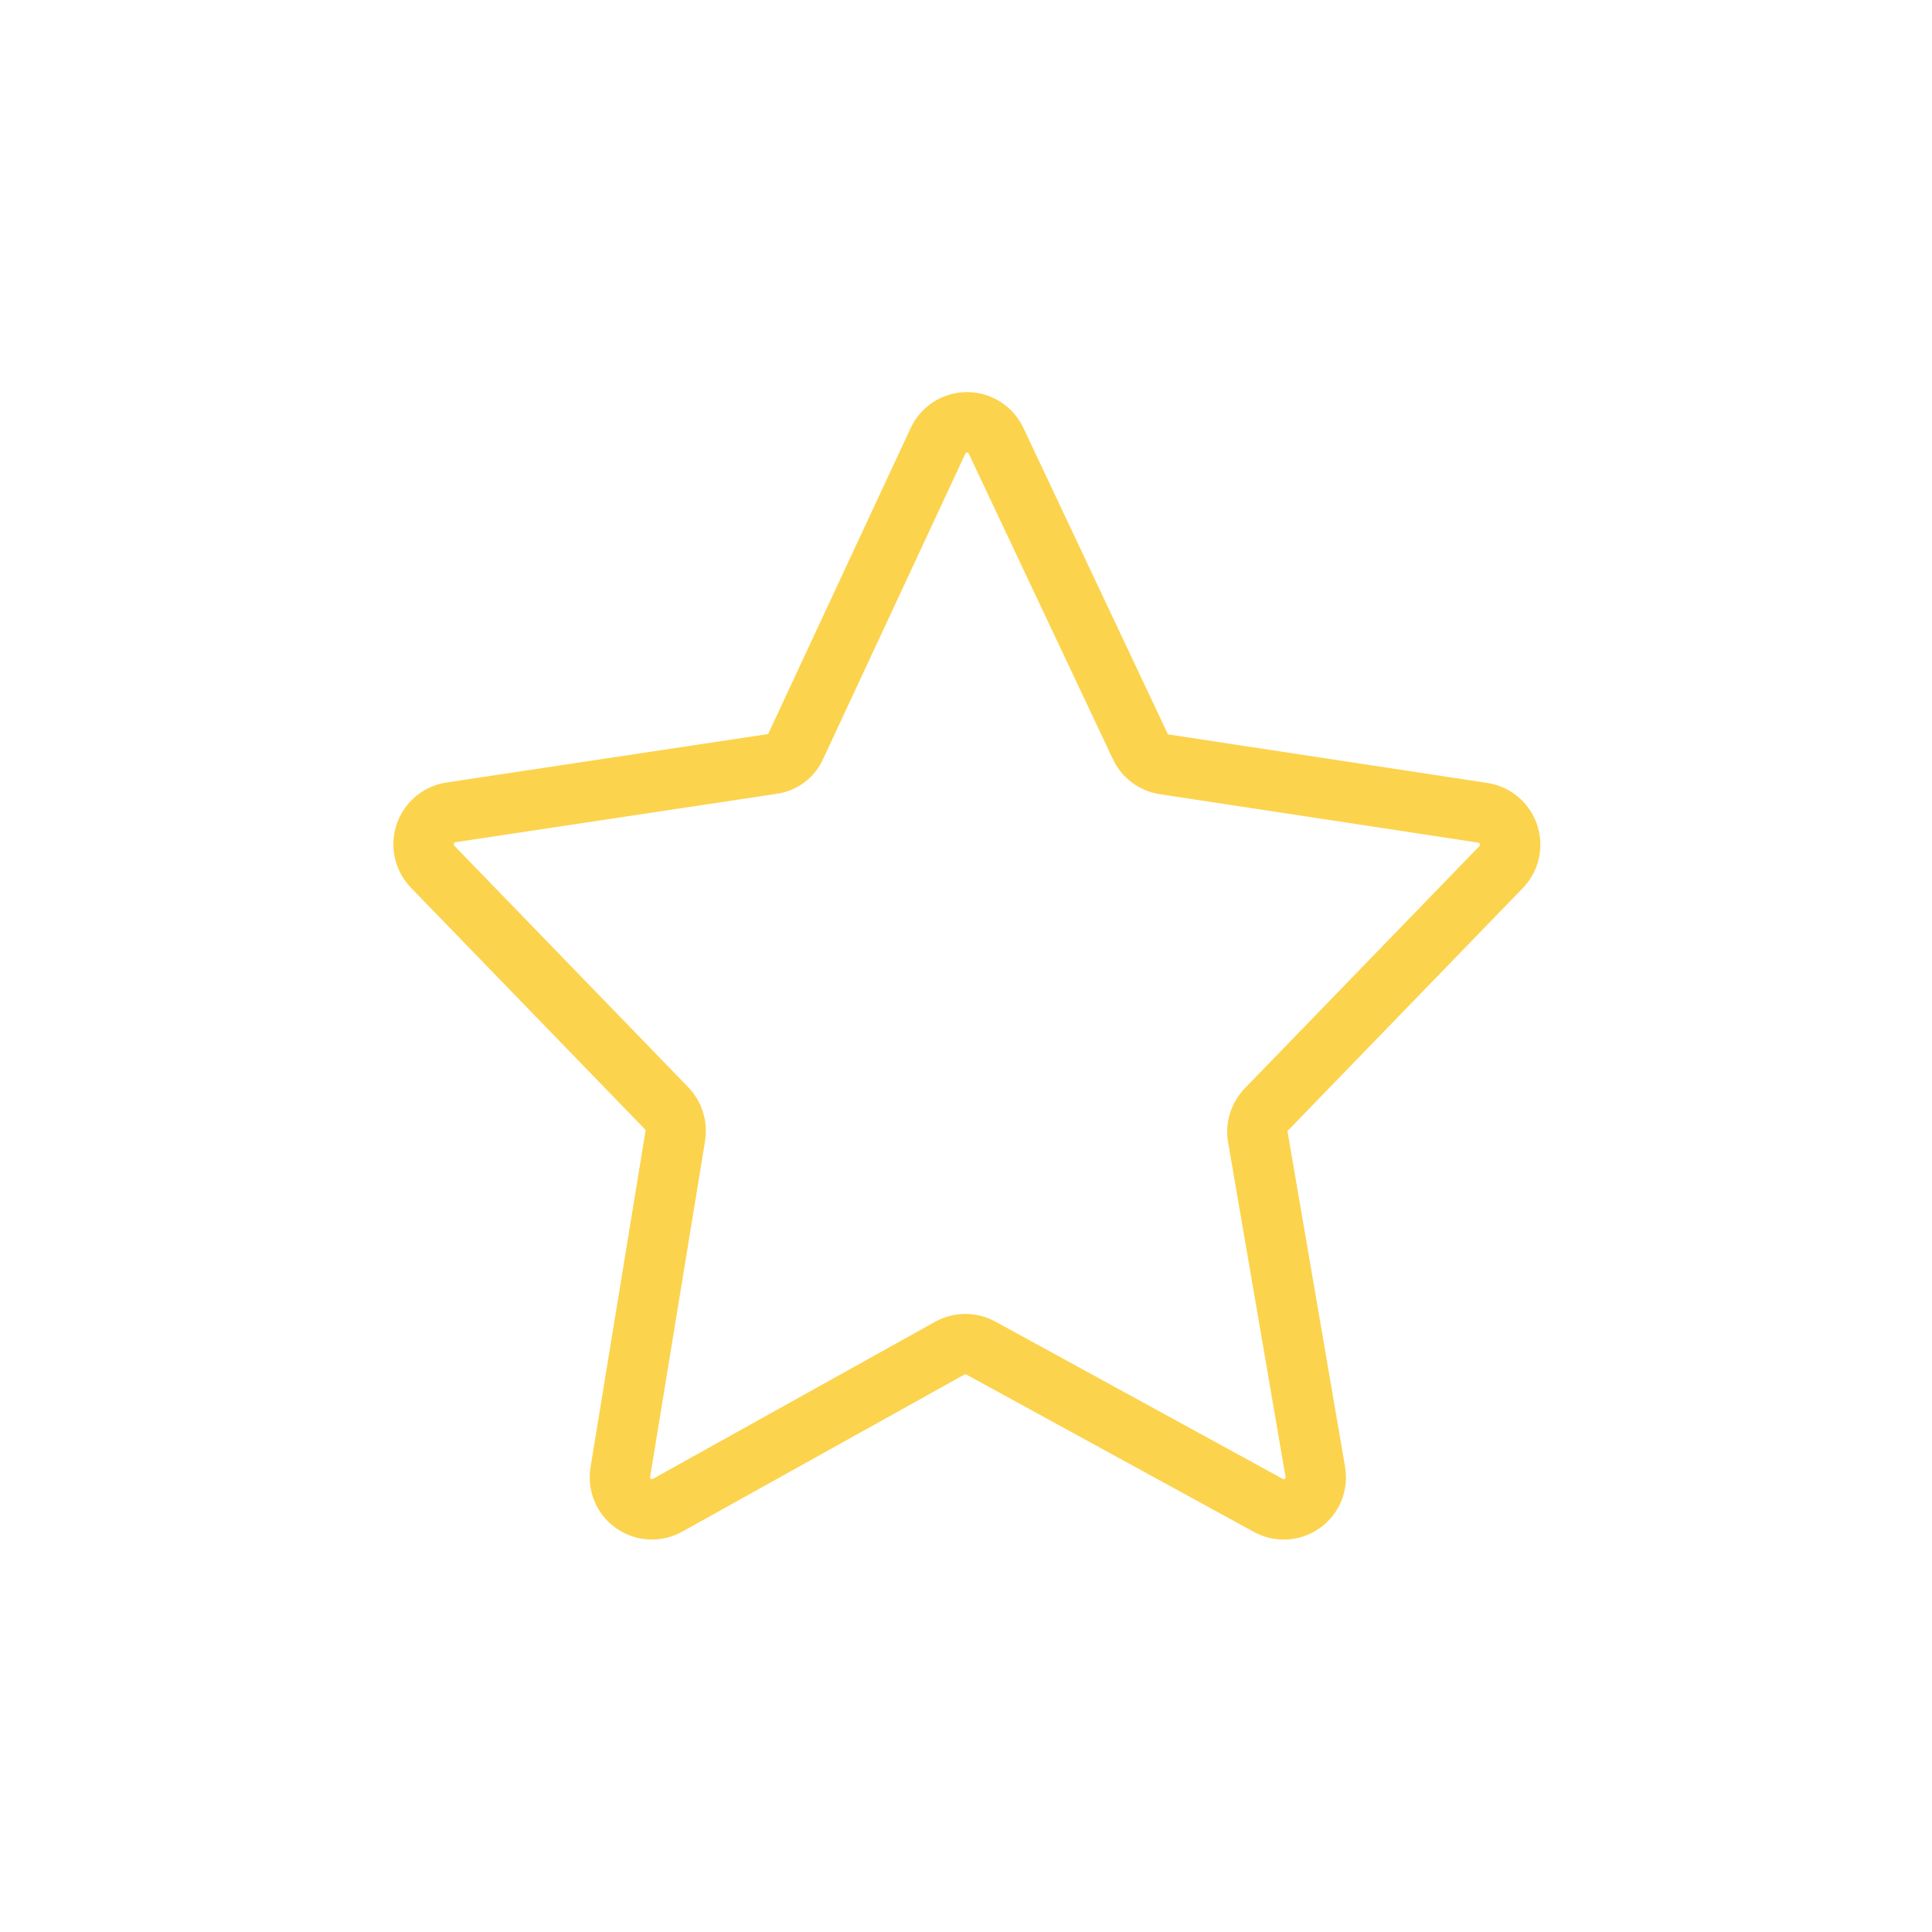
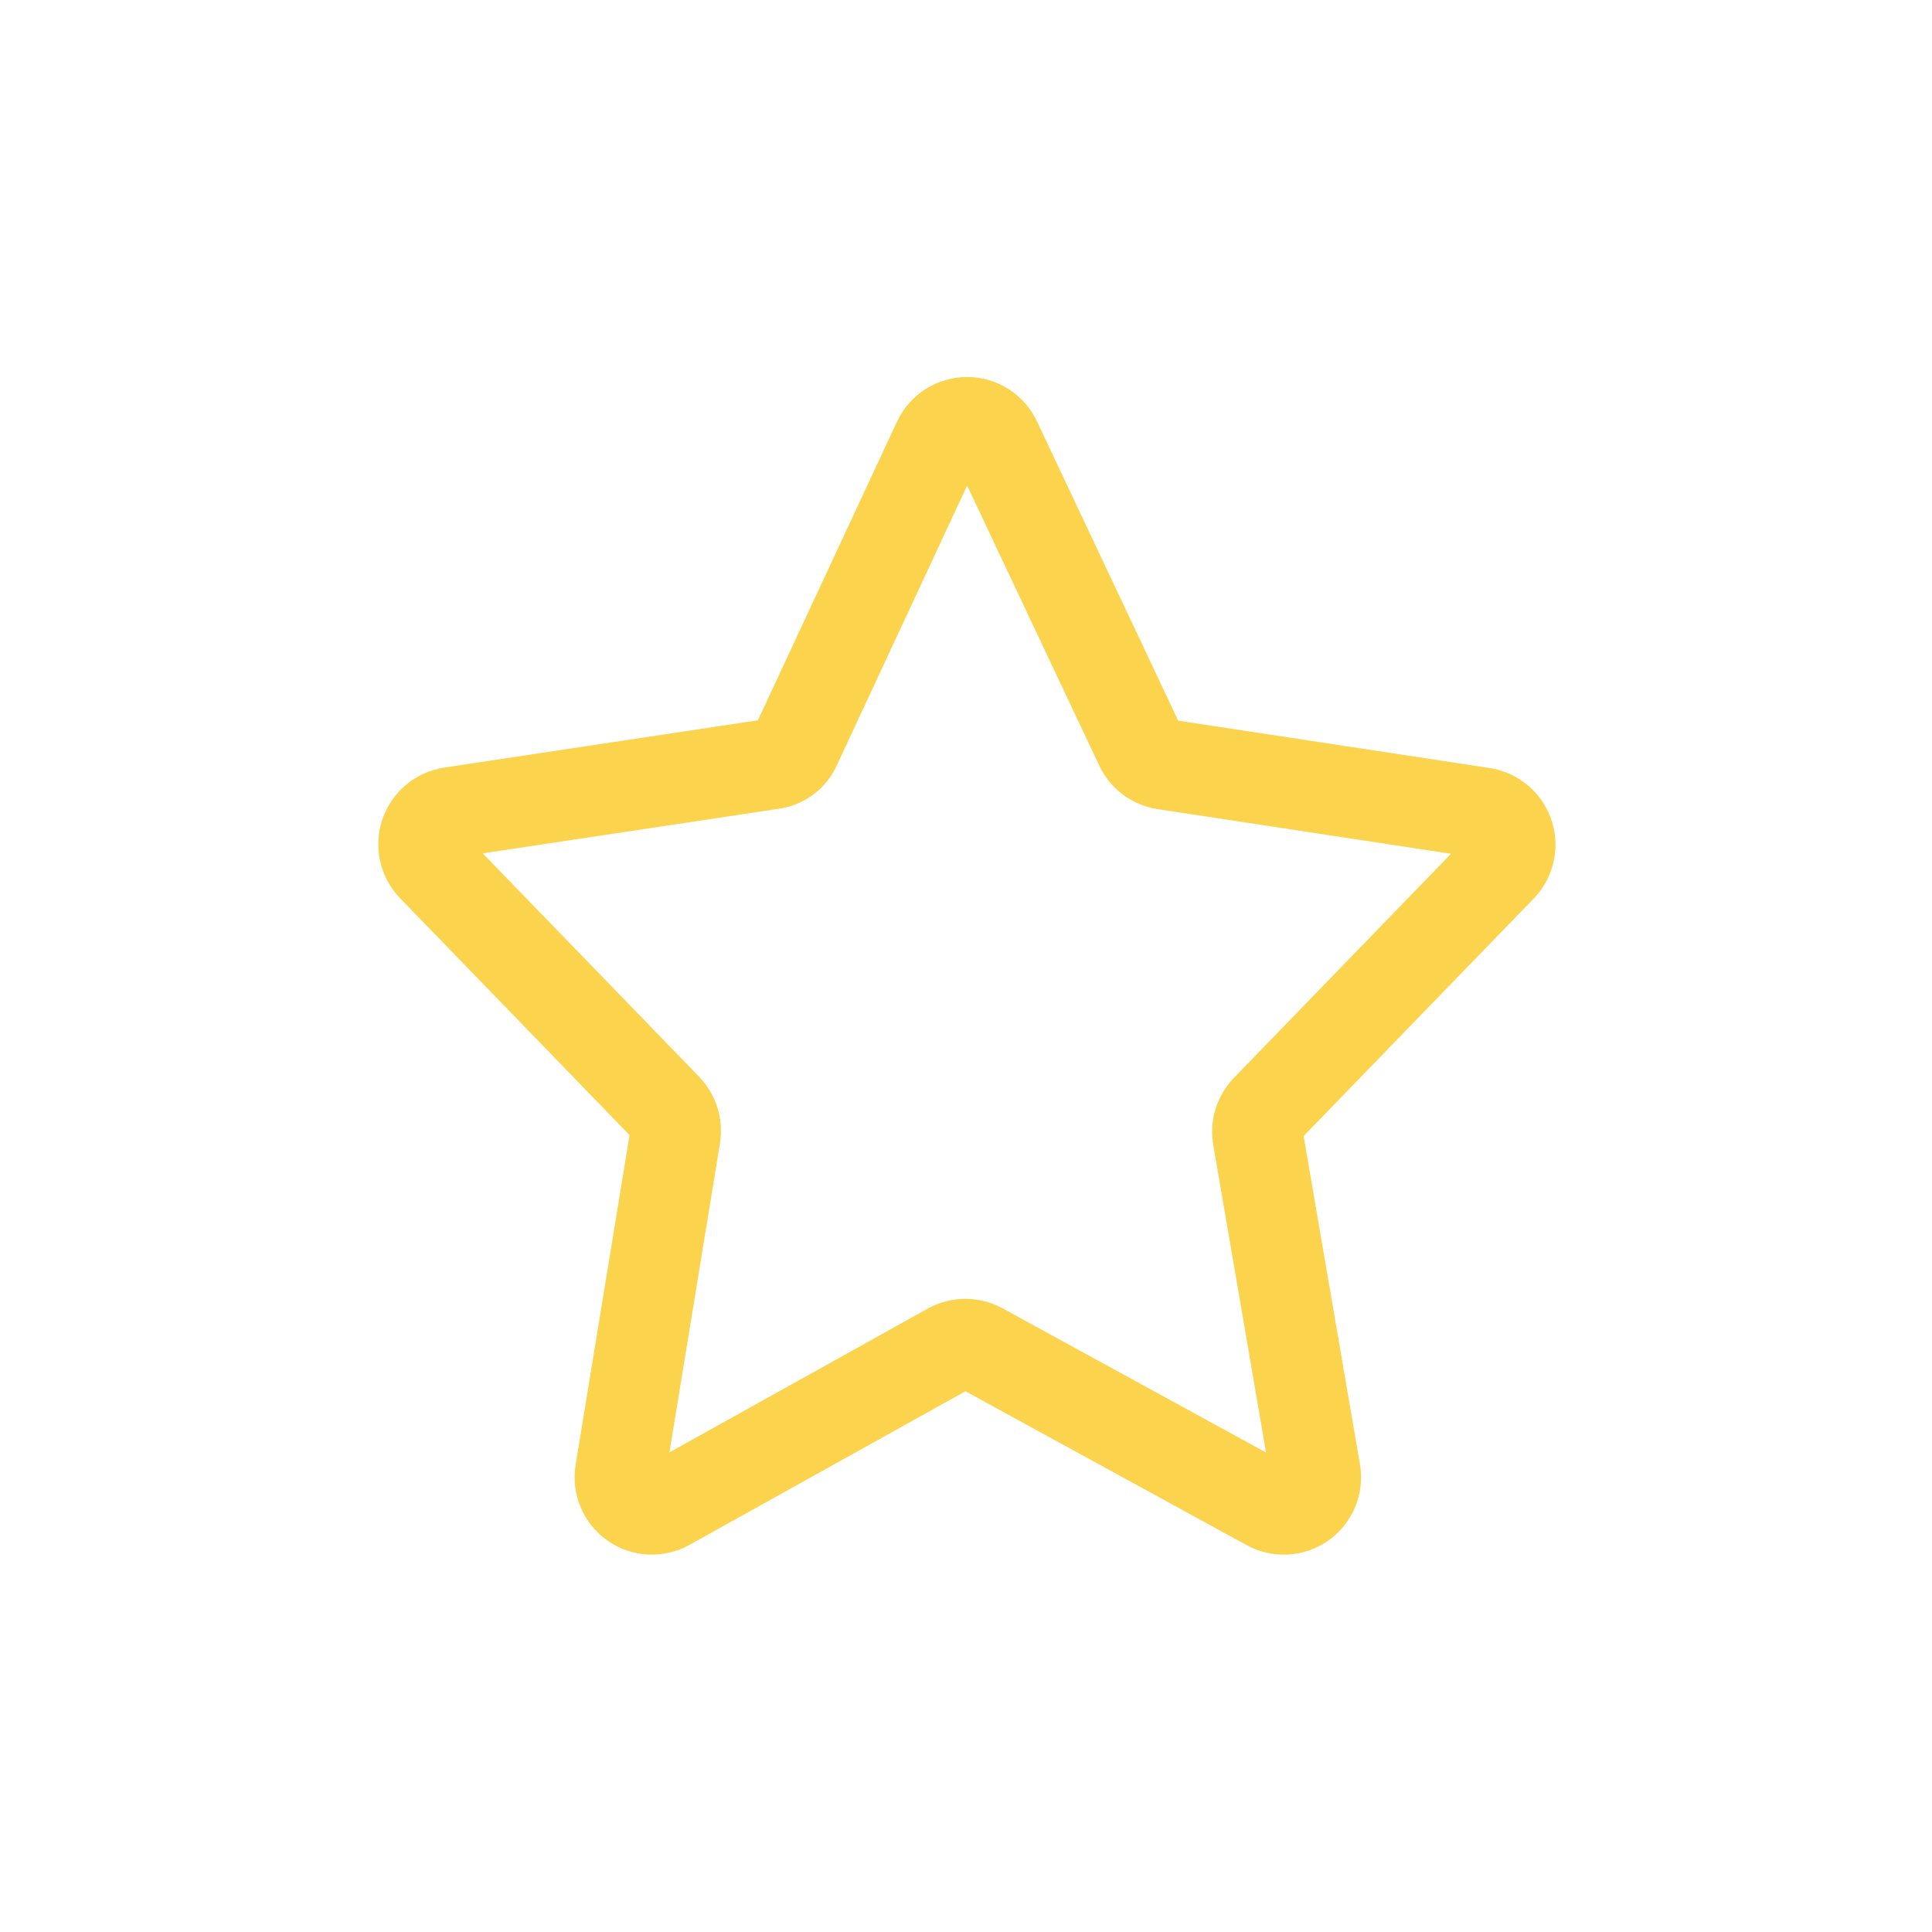
<svg xmlns="http://www.w3.org/2000/svg" viewBox="0 0 64 64">
-   <path d="M49.09,26.92l-10.52-1.6a1.06,1.06,0,0,1-.8-.6L33,14.61a1.06,1.06,0,0,0-1.93,0l-4.7,10.09a1,1,0,0,1-.81.61l-10.62,1.6a1.07,1.07,0,0,0-.61,1.8l7.75,8a1.07,1.07,0,0,1,.29.92L20.55,48.76a1.06,1.06,0,0,0,1.57,1.1l9.36-5.21a1.07,1.07,0,0,1,1,0L42,49.86a1.06,1.06,0,0,0,1.57-1.11L41.66,37.62A1.07,1.07,0,0,1,42,36.7l7.75-8A1.07,1.07,0,0,0,49.09,26.92Z" fill="none" stroke="#fcd34d" stroke-miterlimit="10" stroke-width="2" />
+   <path d="M49.09,26.92l-10.52-1.6a1.06,1.06,0,0,1-.8-.6L33,14.61a1.06,1.06,0,0,0-1.93,0l-4.7,10.09a1,1,0,0,1-.81.61l-10.62,1.6a1.07,1.07,0,0,0-.61,1.8l7.75,8a1.07,1.07,0,0,1,.29.92L20.55,48.76a1.06,1.06,0,0,0,1.57,1.1l9.36-5.21a1.07,1.07,0,0,1,1,0L42,49.86a1.06,1.06,0,0,0,1.57-1.11L41.66,37.62A1.07,1.07,0,0,1,42,36.7l7.75-8A1.07,1.07,0,0,0,49.09,26.92Z" fill="none" stroke="#fcd34d" stroke-miterlimit="10" stroke-width="3" />
</svg>
